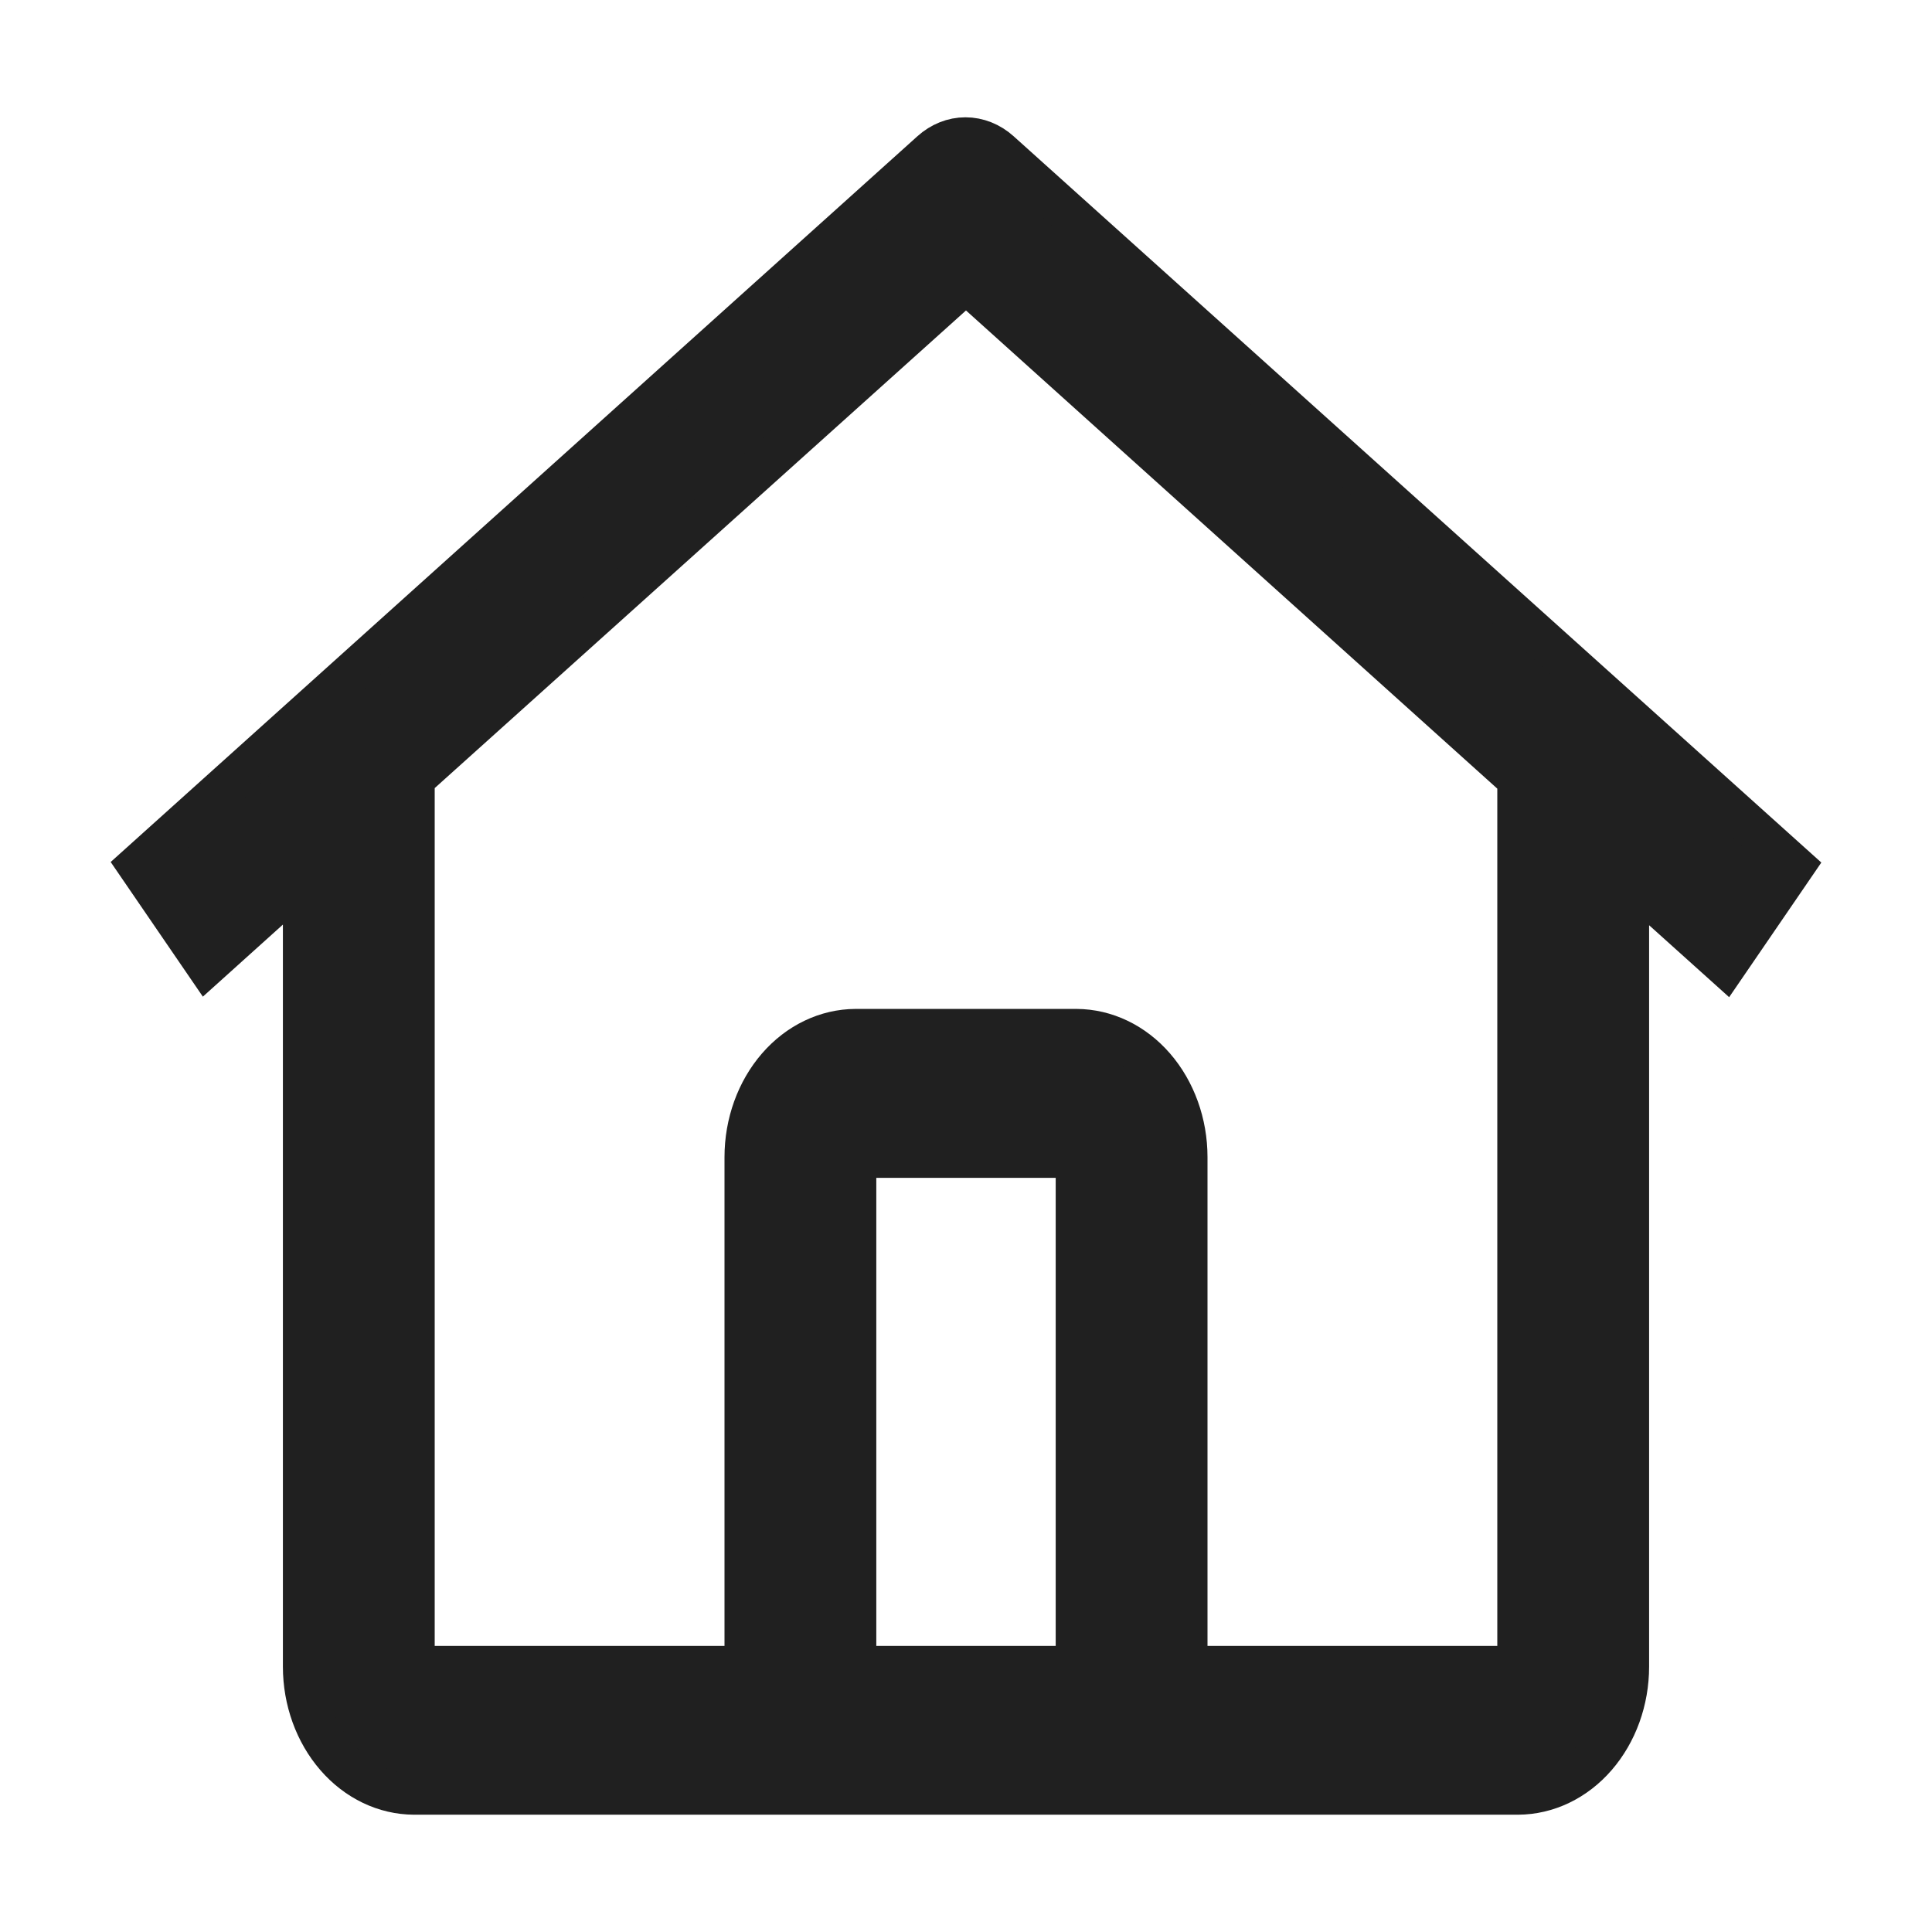
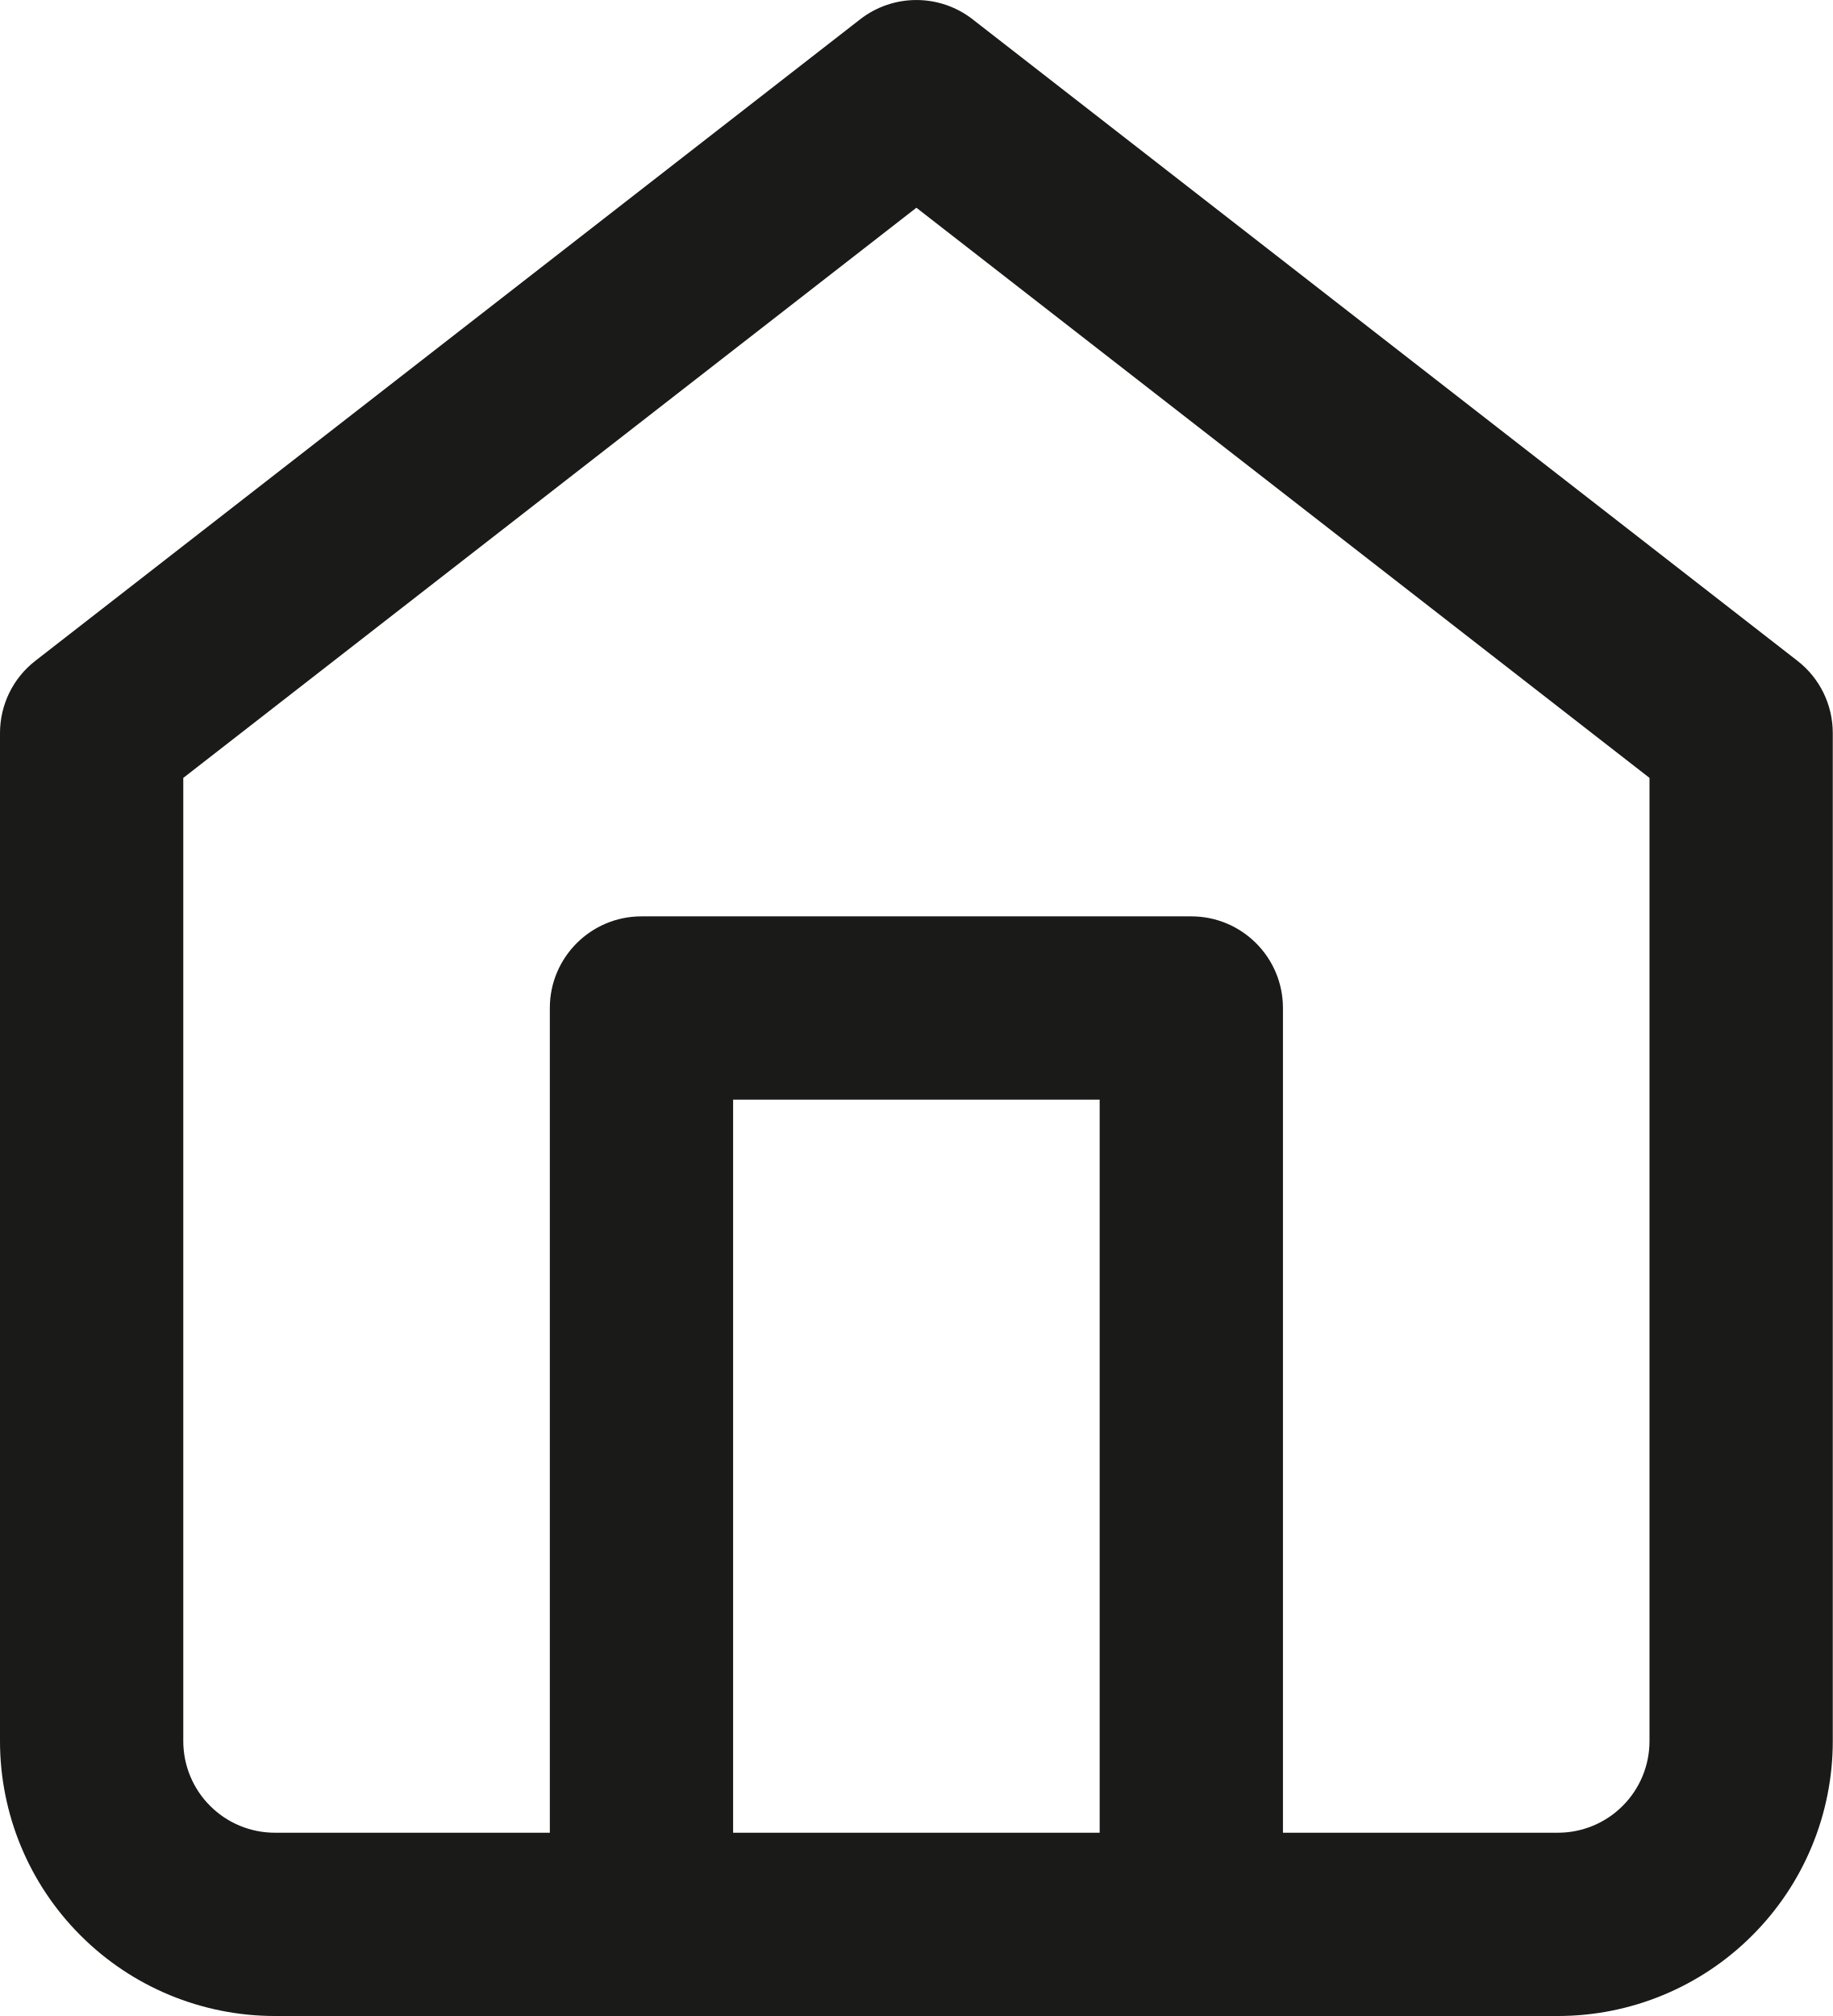
- <svg xmlns="http://www.w3.org/2000/svg" width="14" height="14" viewBox="0 0 14 14" fill="none">
-   <path d="M7.245 1.099C7.174 1.035 7.086 1 6.996 1C6.906 1 6.819 1.035 6.748 1.099L1 6.27L1.497 6.996L2.2 6.363V12.077C2.2 12.322 2.285 12.556 2.435 12.729C2.585 12.902 2.788 12.999 3 13H11C11.212 12.999 11.415 12.902 11.565 12.729C11.715 12.556 11.8 12.322 11.8 12.077V6.368L12.503 7L13 6.274L7.245 1.099ZM7.8 12.077H6.2V8.385H7.8V12.077ZM8.6 12.077V8.385C8.6 8.14 8.515 7.905 8.365 7.732C8.215 7.559 8.012 7.462 7.8 7.461H6.2C5.988 7.462 5.785 7.559 5.635 7.732C5.485 7.905 5.4 8.14 5.4 8.385V12.077H3V5.644L7 2.048L11 5.648V12.077H8.6Z" fill="#202020" stroke="#202020" stroke-width="0.3" />
+ <svg xmlns="http://www.w3.org/2000/svg" width="20" height="22" viewBox="0 0 20 22" fill="none">
+   <path fill-rule="evenodd" clip-rule="evenodd" d="M9.386 0.211C9.747 -0.07 10.253 -0.07 10.614 0.211L19.614 7.211C19.858 7.4 20 7.691 20 8V19C20 19.796 19.684 20.559 19.121 21.121C18.559 21.684 17.796 22 17 22H3C2.204 22 1.441 21.684 0.879 21.121C0.316 20.559 0 19.796 0 19V8C0 7.691 0.142 7.4 0.386 7.211L9.386 0.211ZM8 20H12V12H8V20ZM14 20V11C14 10.448 13.552 10 13 10H7C6.448 10 6 10.448 6 11V20H3C2.735 20 2.48 19.895 2.293 19.707C2.105 19.52 2 19.265 2 19V8.489L10 2.267L18 8.489V19C18 19.265 17.895 19.52 17.707 19.707C17.52 19.895 17.265 20 17 20H14Z" fill="#1A1A18" />
</svg>
